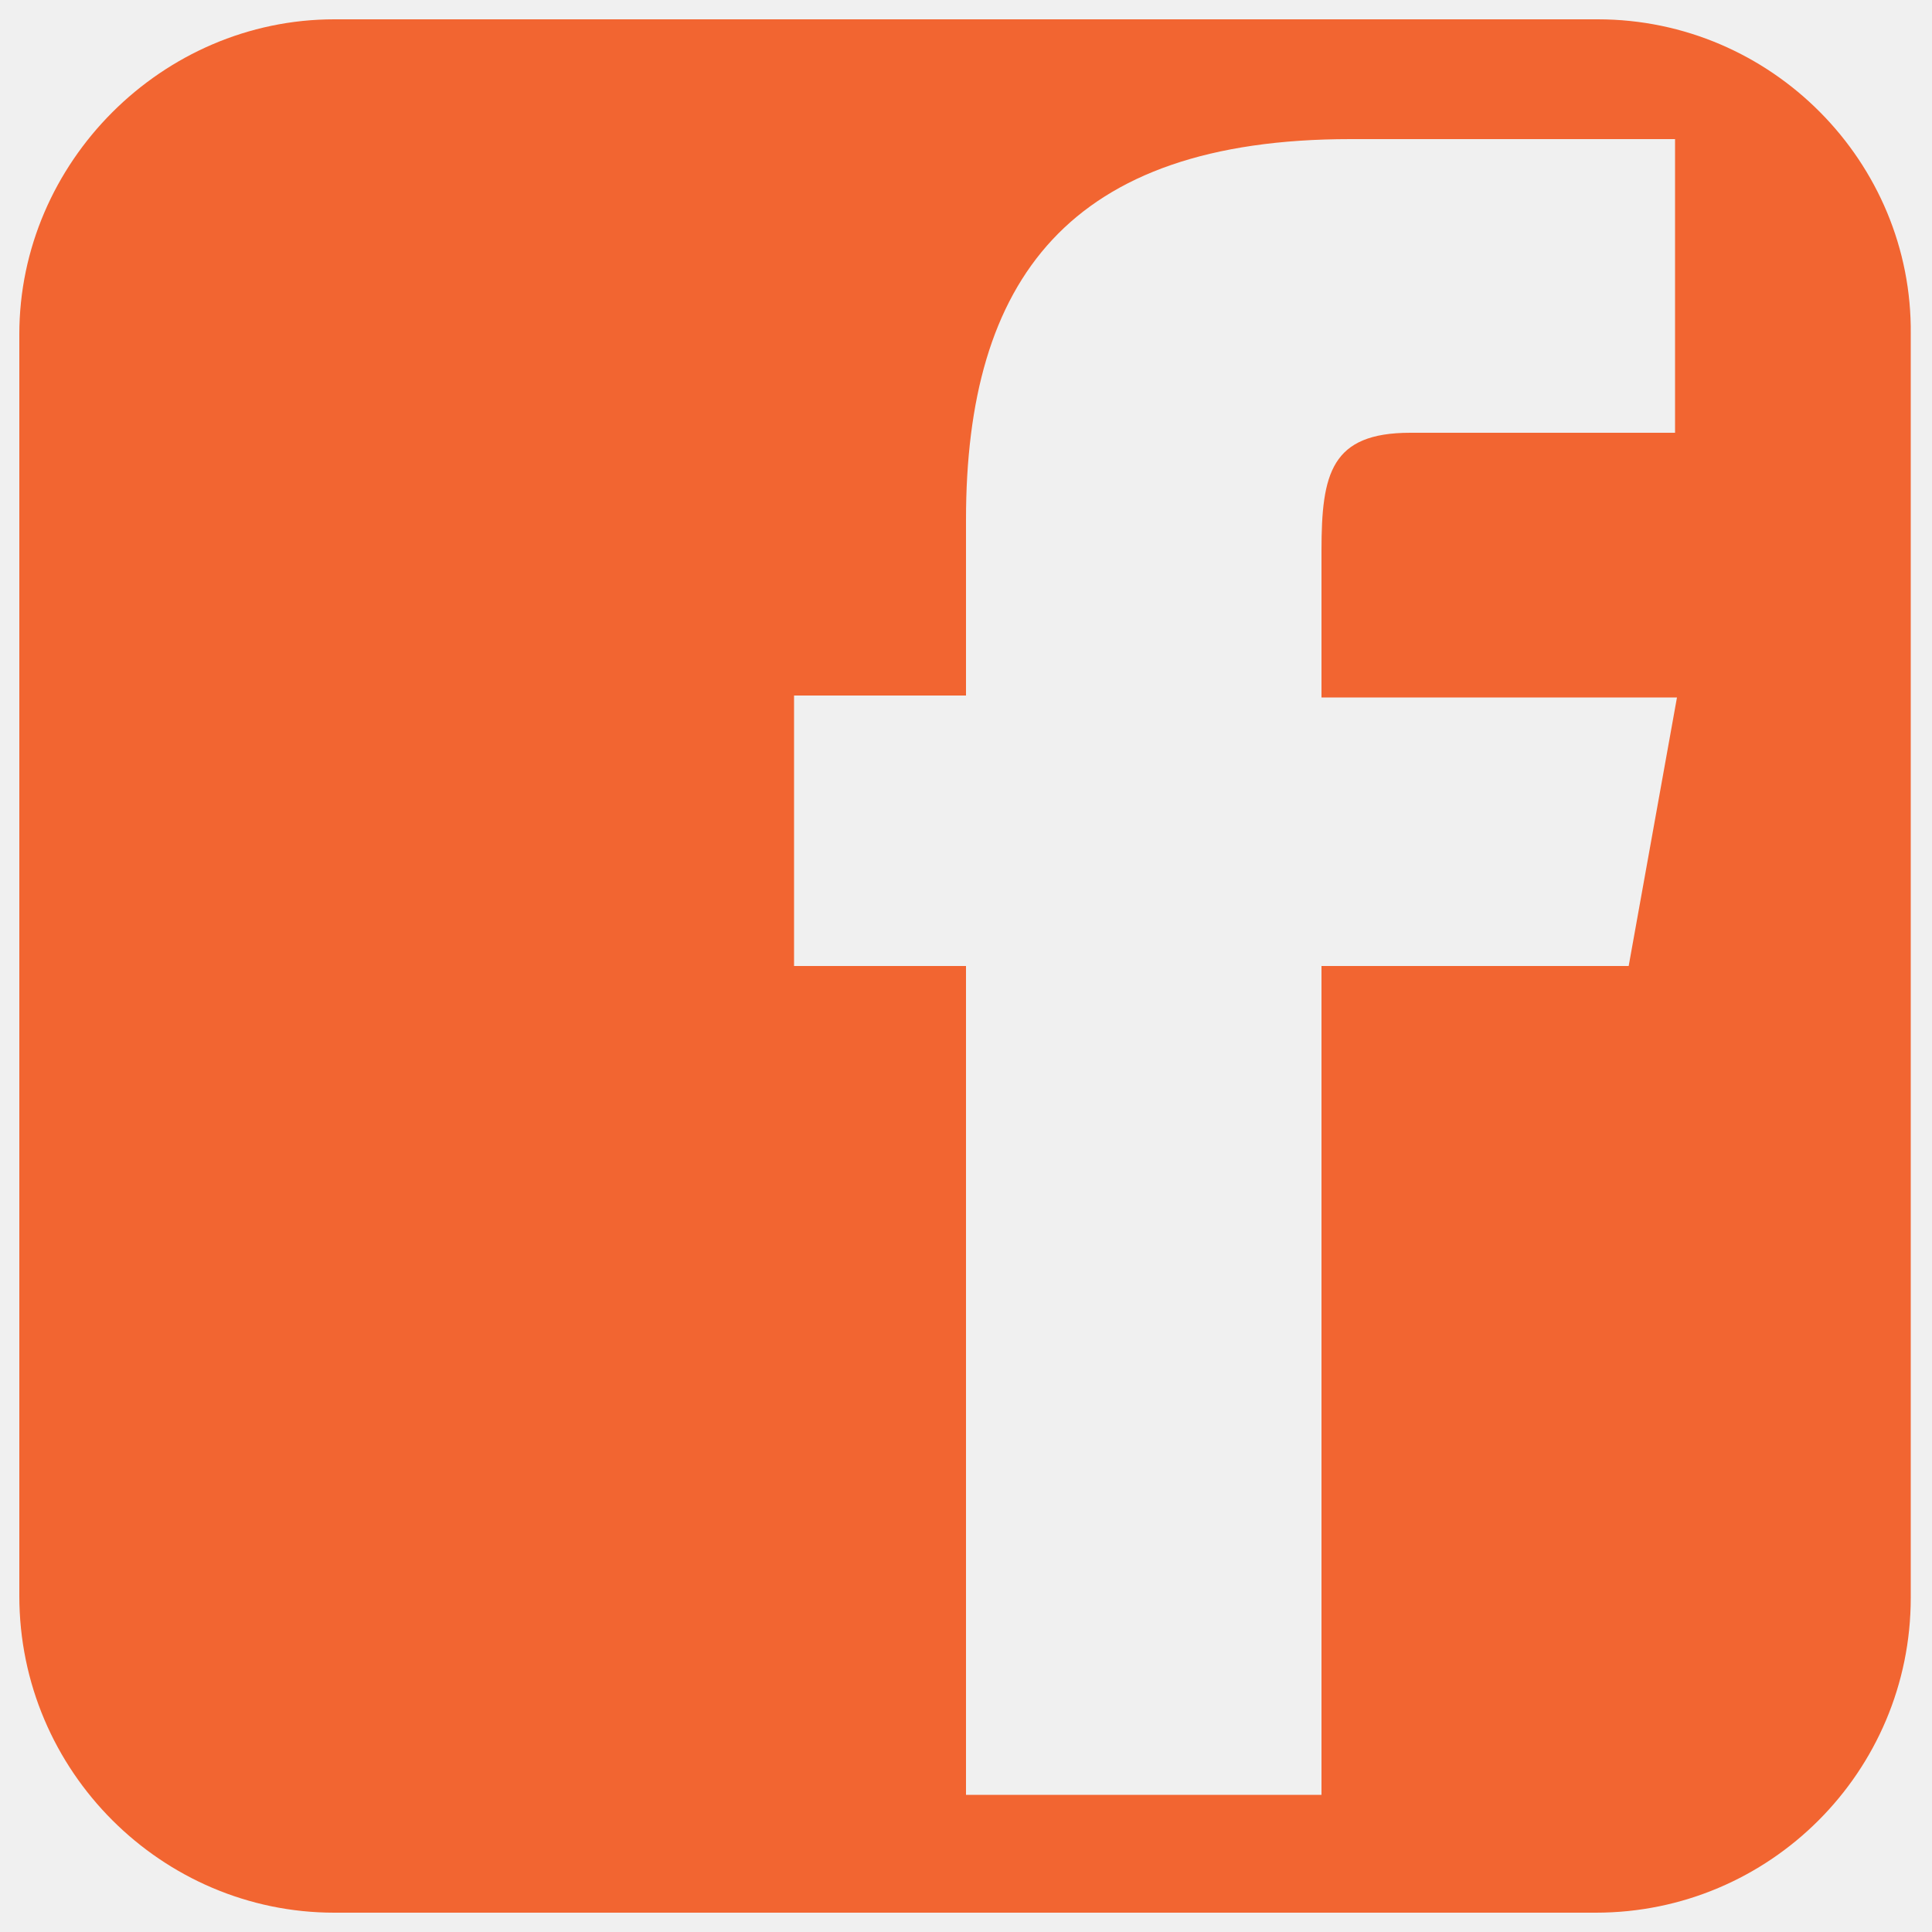
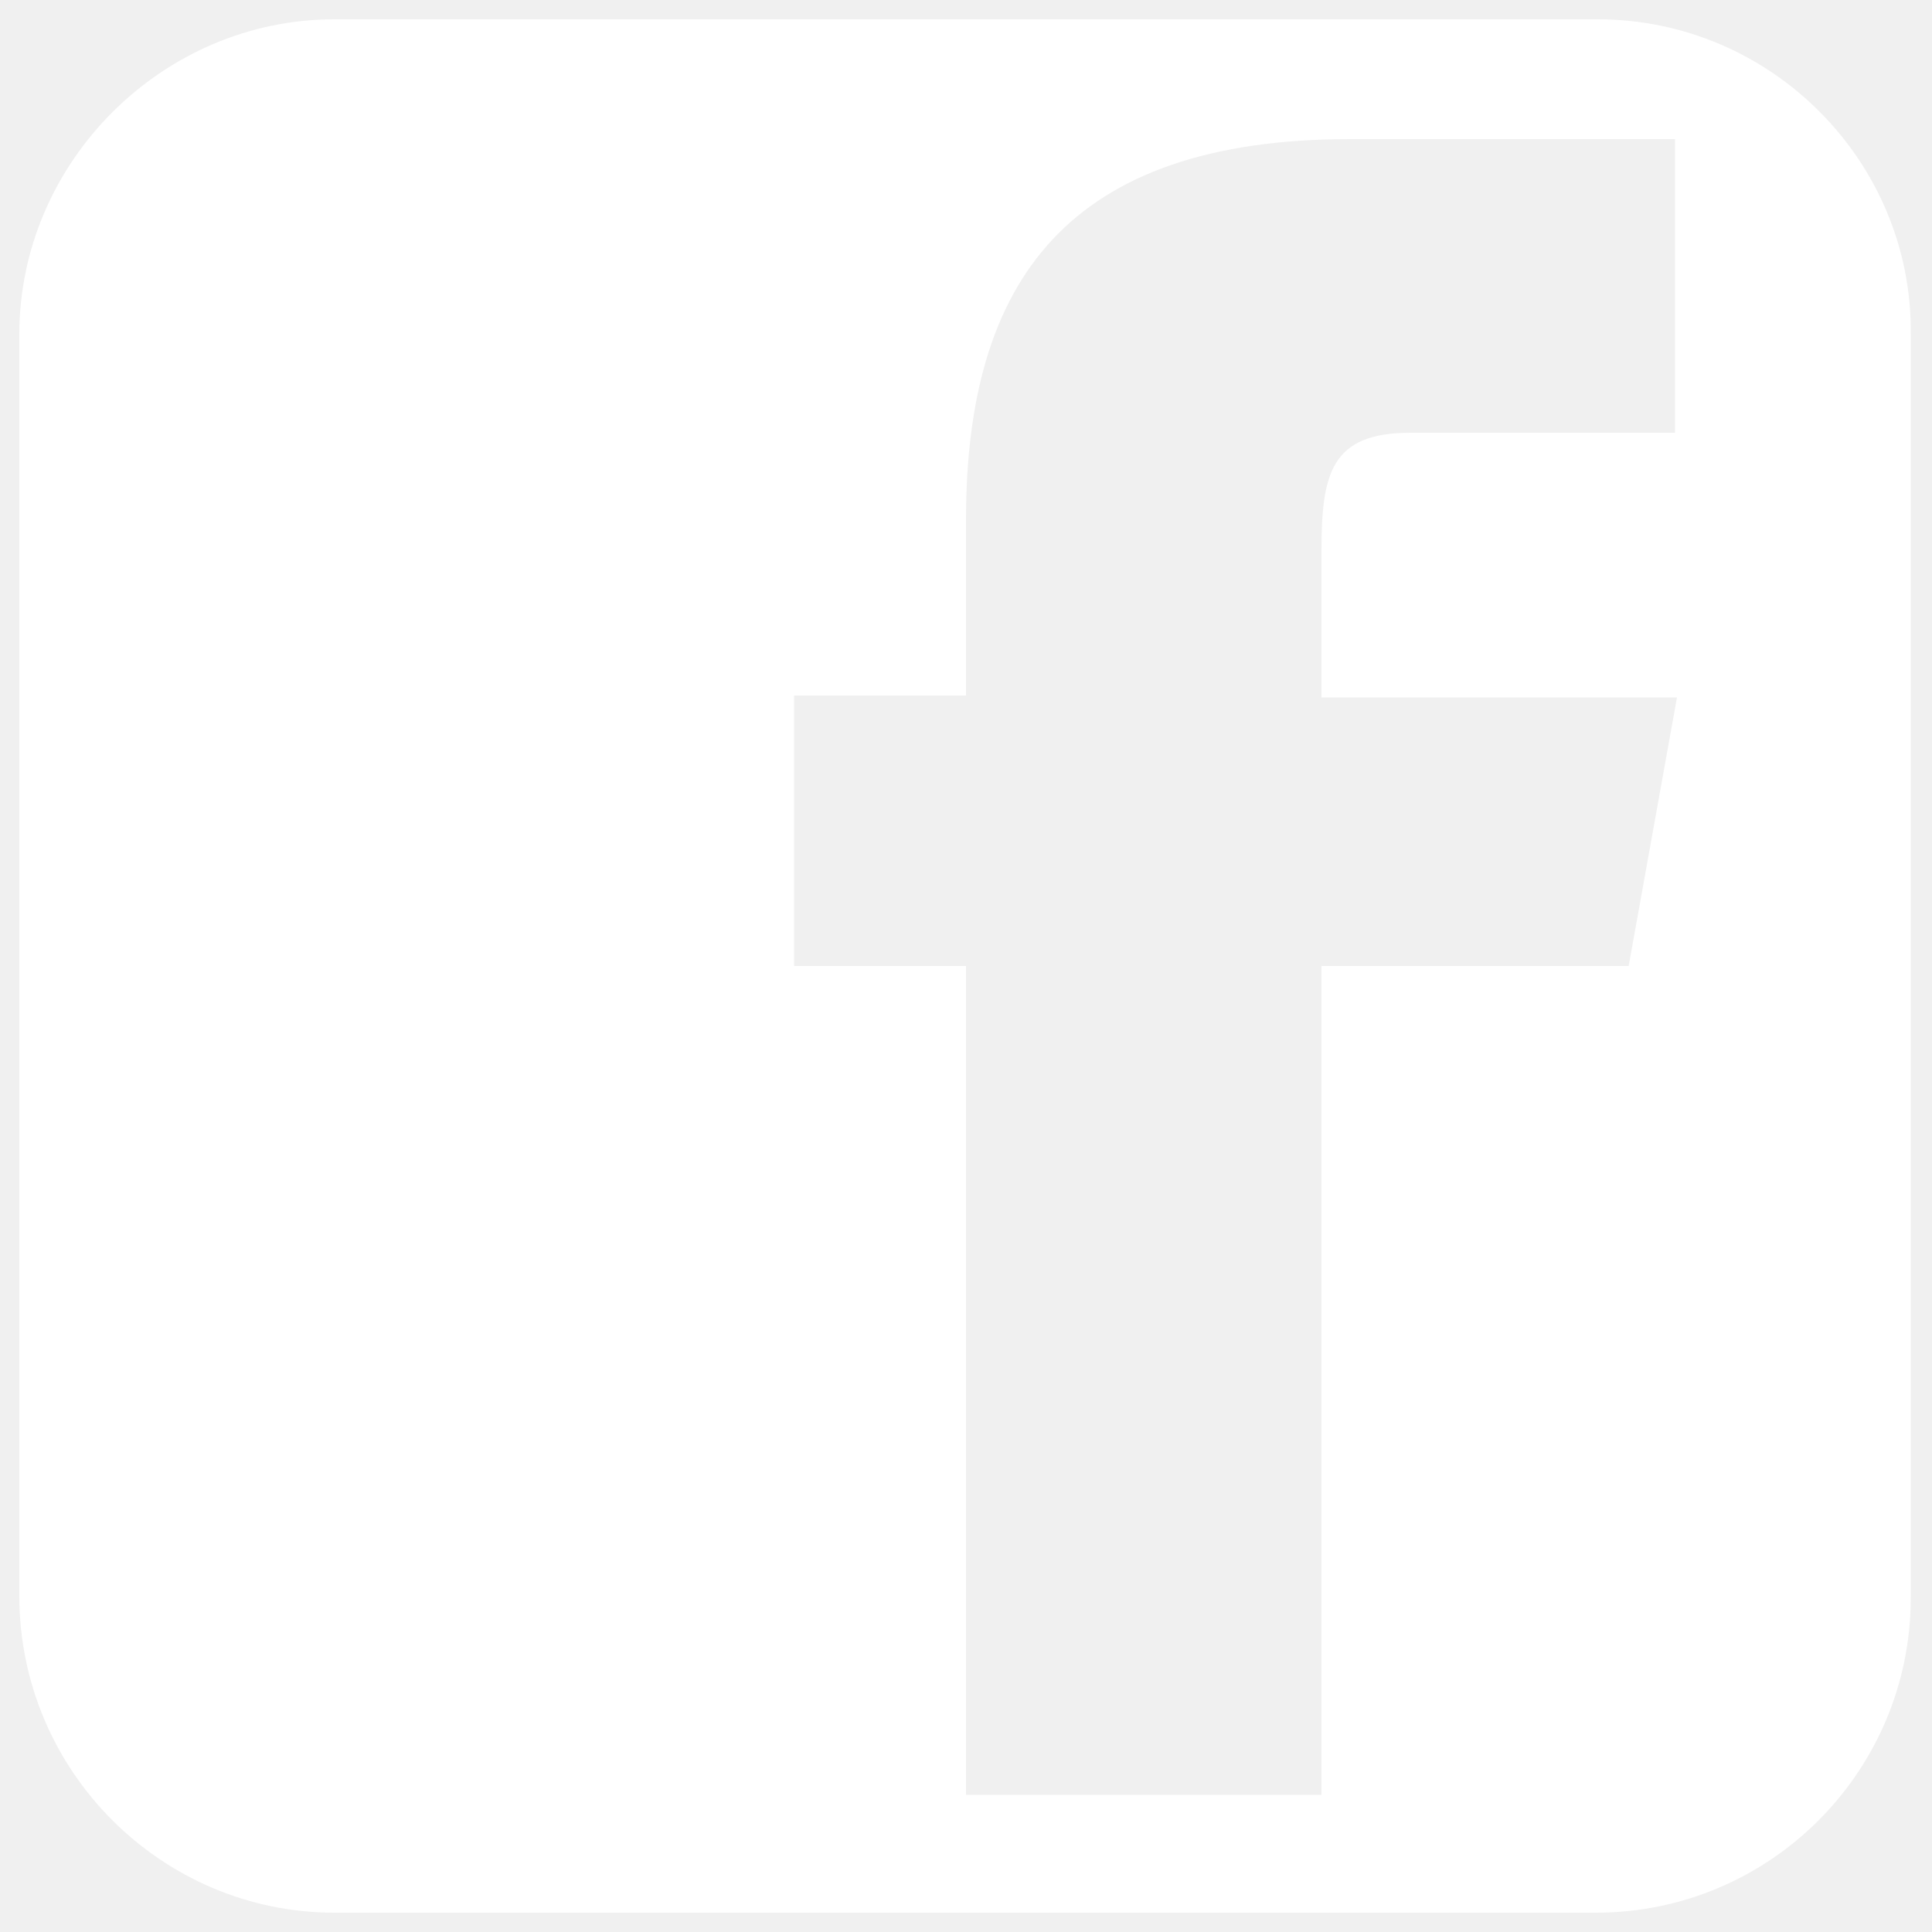
<svg xmlns="http://www.w3.org/2000/svg" id="facebook-square" viewBox="0 0 100 100">
  <style>
-     .st0{fill:#F26531;}
+     .st0{fill:#FFFFFF;}
  </style>
  <path class="st0" d="M82.7 1H17.3C8.4 1 1 8.4 1 17.3v65.3C1 91.7 8.4 99 17.3 99h65.3c9 0 16.3-7.3 16.3-16.3V17.3C99 8.4 91.7 1 82.7 1zm1.6 49H68.4v42.9H50V50h-8.9V36H50v-9.1c0-12.4 5.3-19.7 19.9-19.7h16.8v15.2H73c-4.1 0-4.6 2.1-4.6 6.1v7.6h18.4L84.3 50z" />
</svg>
